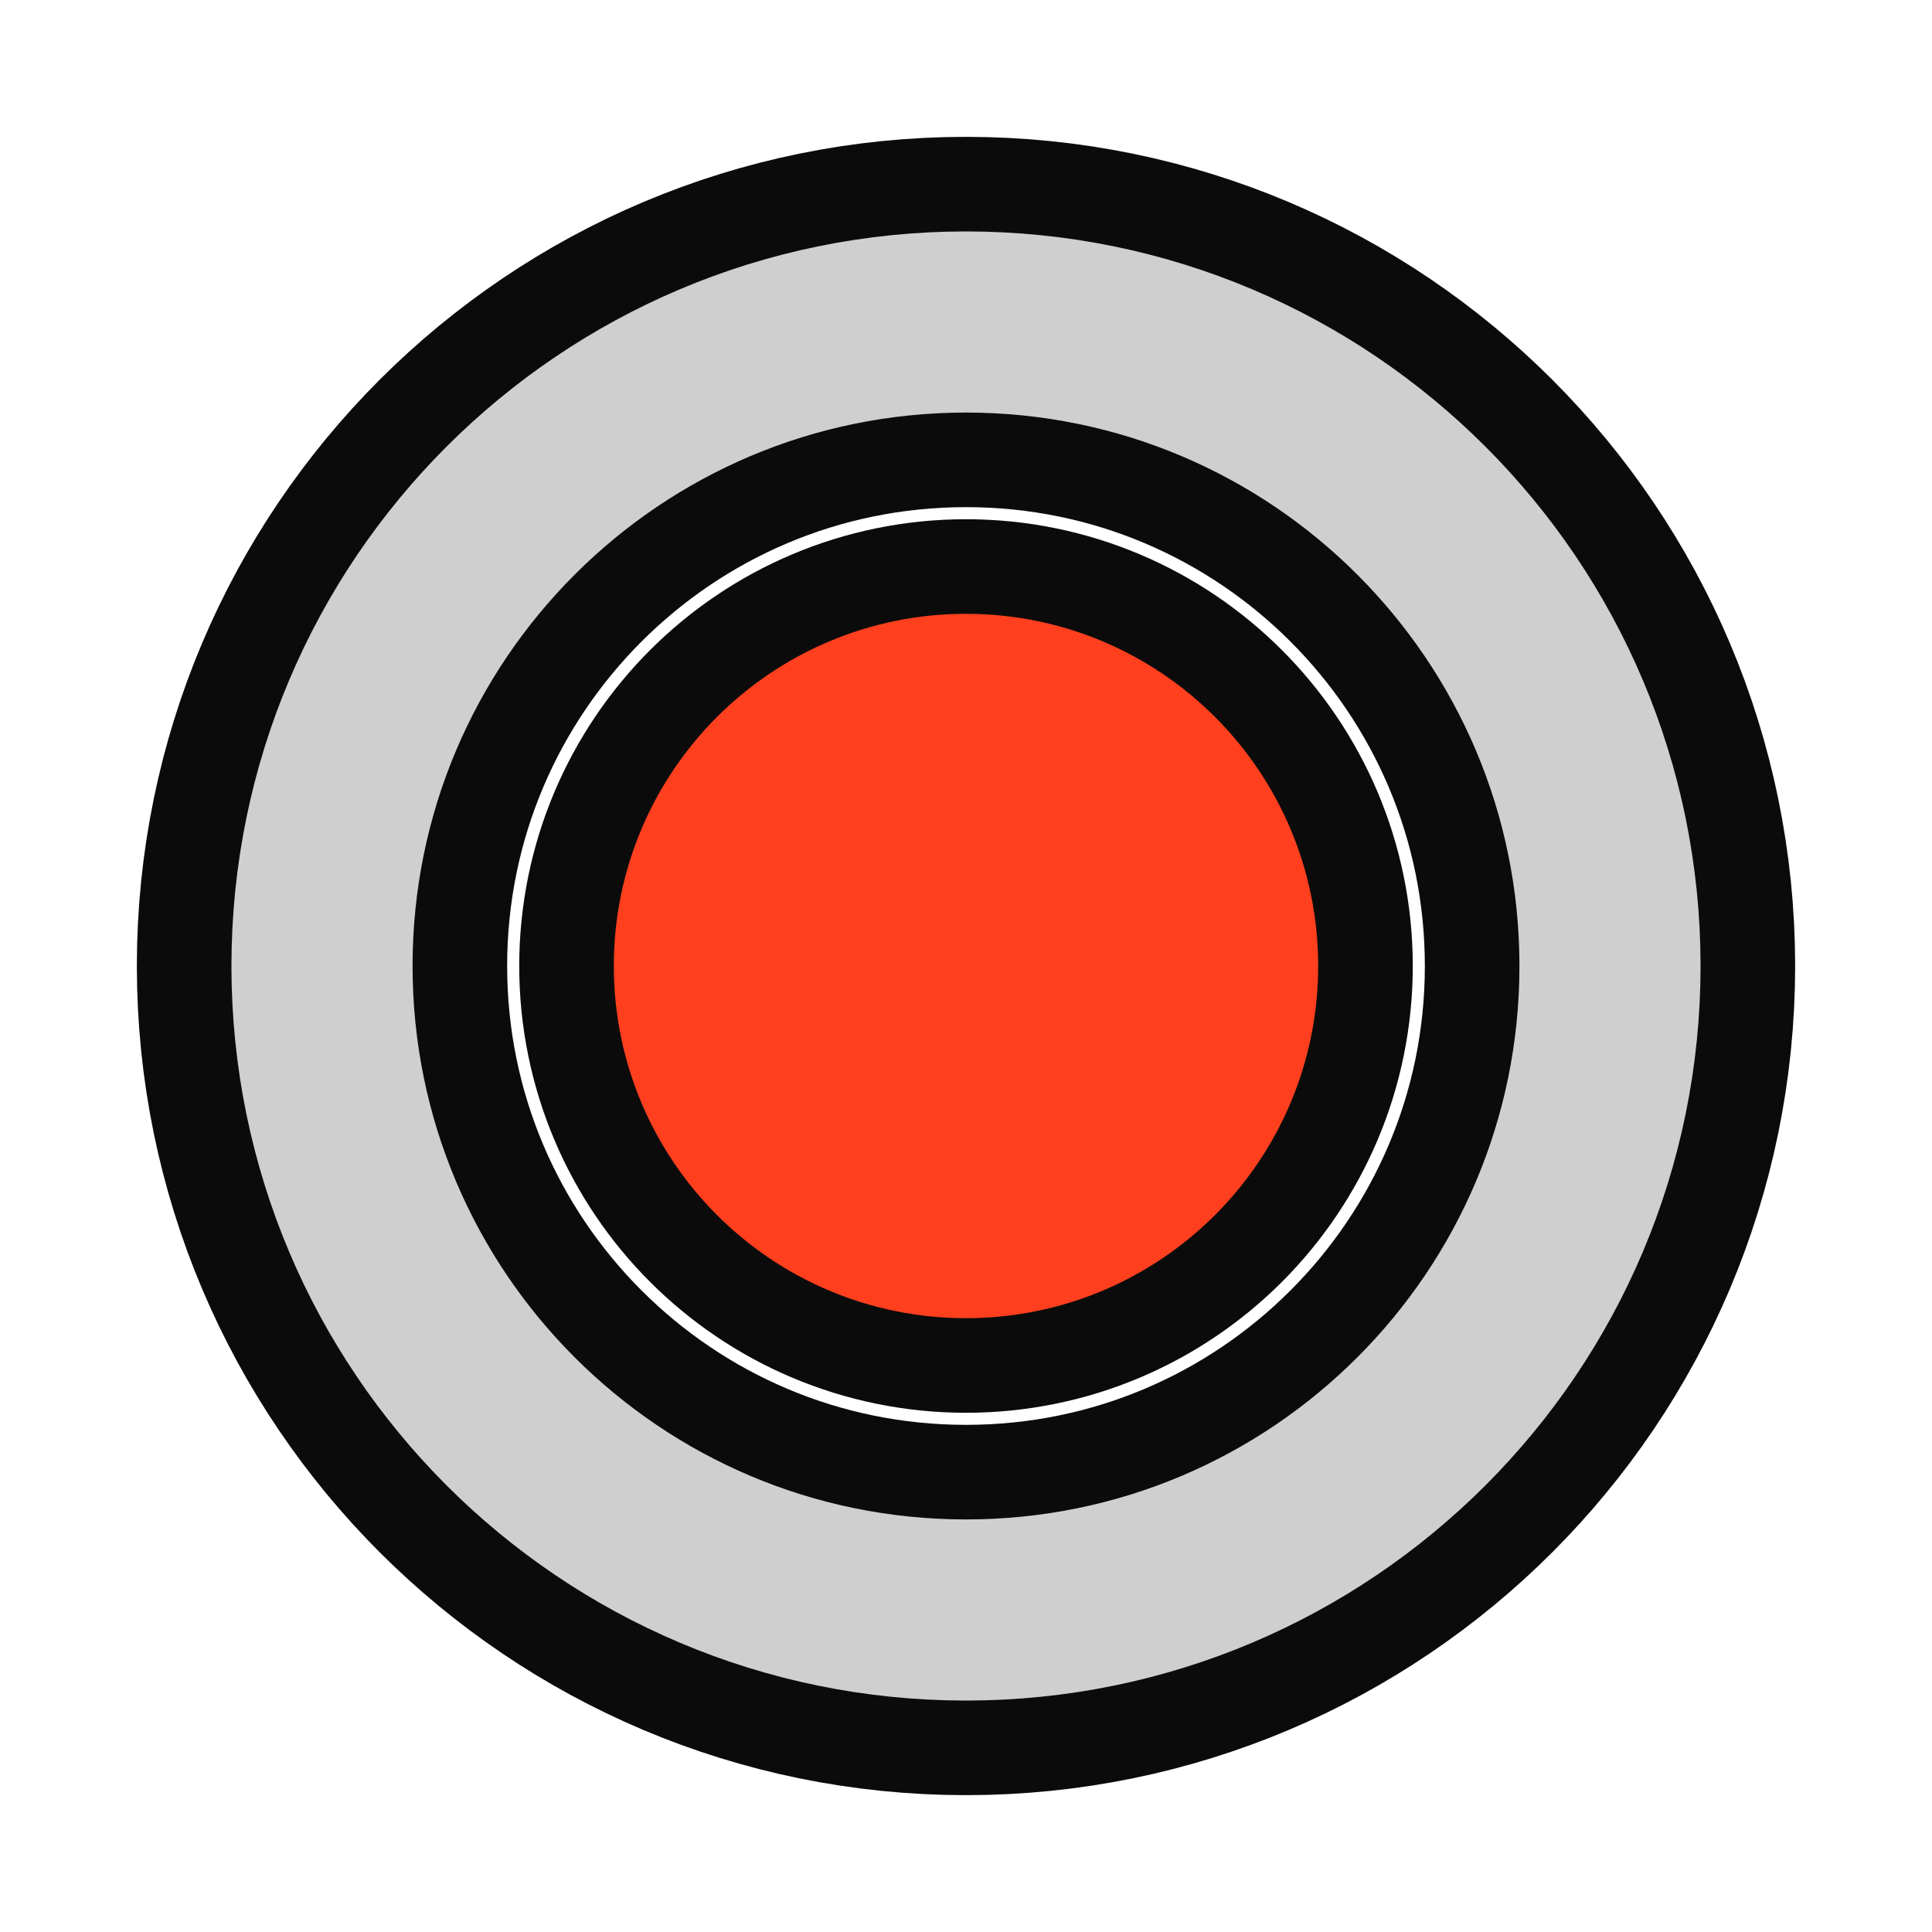
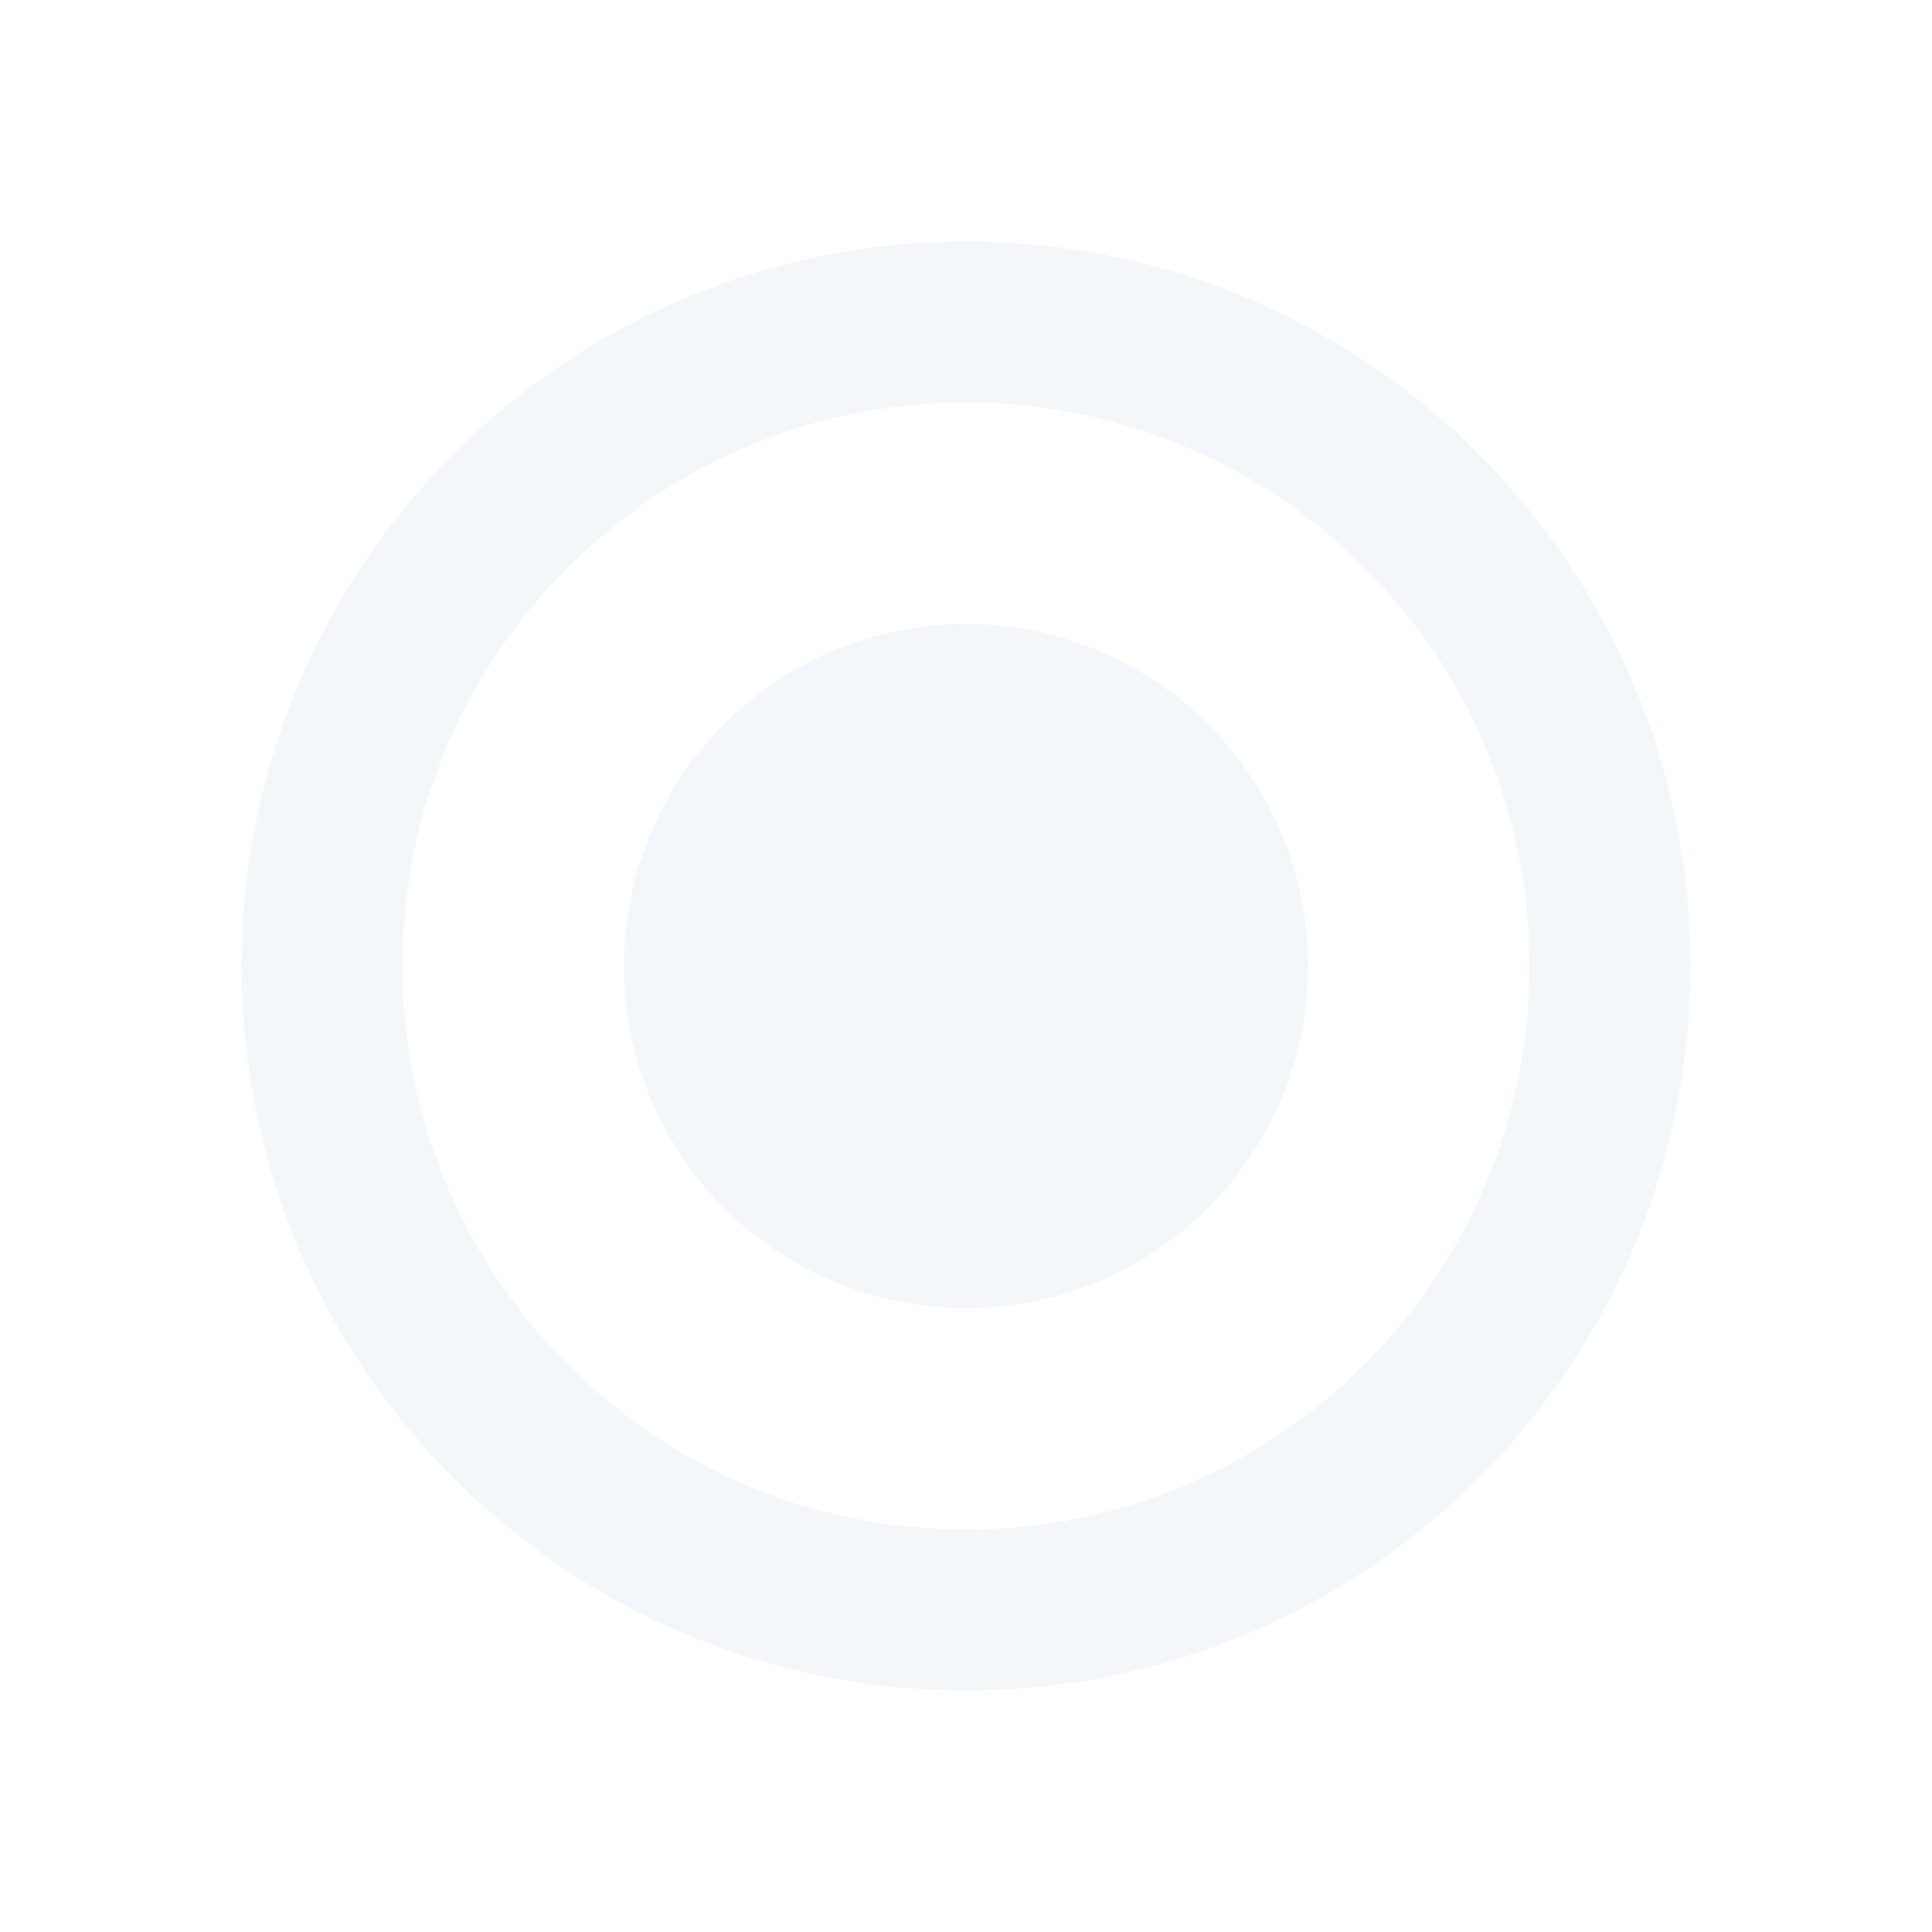
- <svg xmlns="http://www.w3.org/2000/svg" viewBox="0 0 24 24" fill="none" stroke-linecap="round" stroke-linejoin="round">
-   <g stroke="#0b0b0b" stroke-width="4.6">
-     <circle cx="12" cy="12" r="8" fill="none" />
-     <circle cx="12" cy="12" r="3.25" fill="#0b0b0b" />
-   </g>
-   <g stroke-width="2.25">
-     <circle cx="12" cy="12" r="8" stroke="#cfcfcf" fill="none" />
-     <circle cx="12" cy="12" r="3.25" stroke="#ff3f1e" fill="#ff3f1e" />
-   </g>
+ <svg xmlns="http://www.w3.org/2000/svg" viewBox="0 0 24 24" fill="none" stroke-linecap="round" stroke-linejoin="round" stroke-width="2">
+   <circle cx="12" cy="12" r="8" stroke="#f4f7fa" fill="none" />
+   <circle cx="12" cy="12" r="3.25" stroke="#f4f7fa" fill="#f4f7fa" />
</svg>
